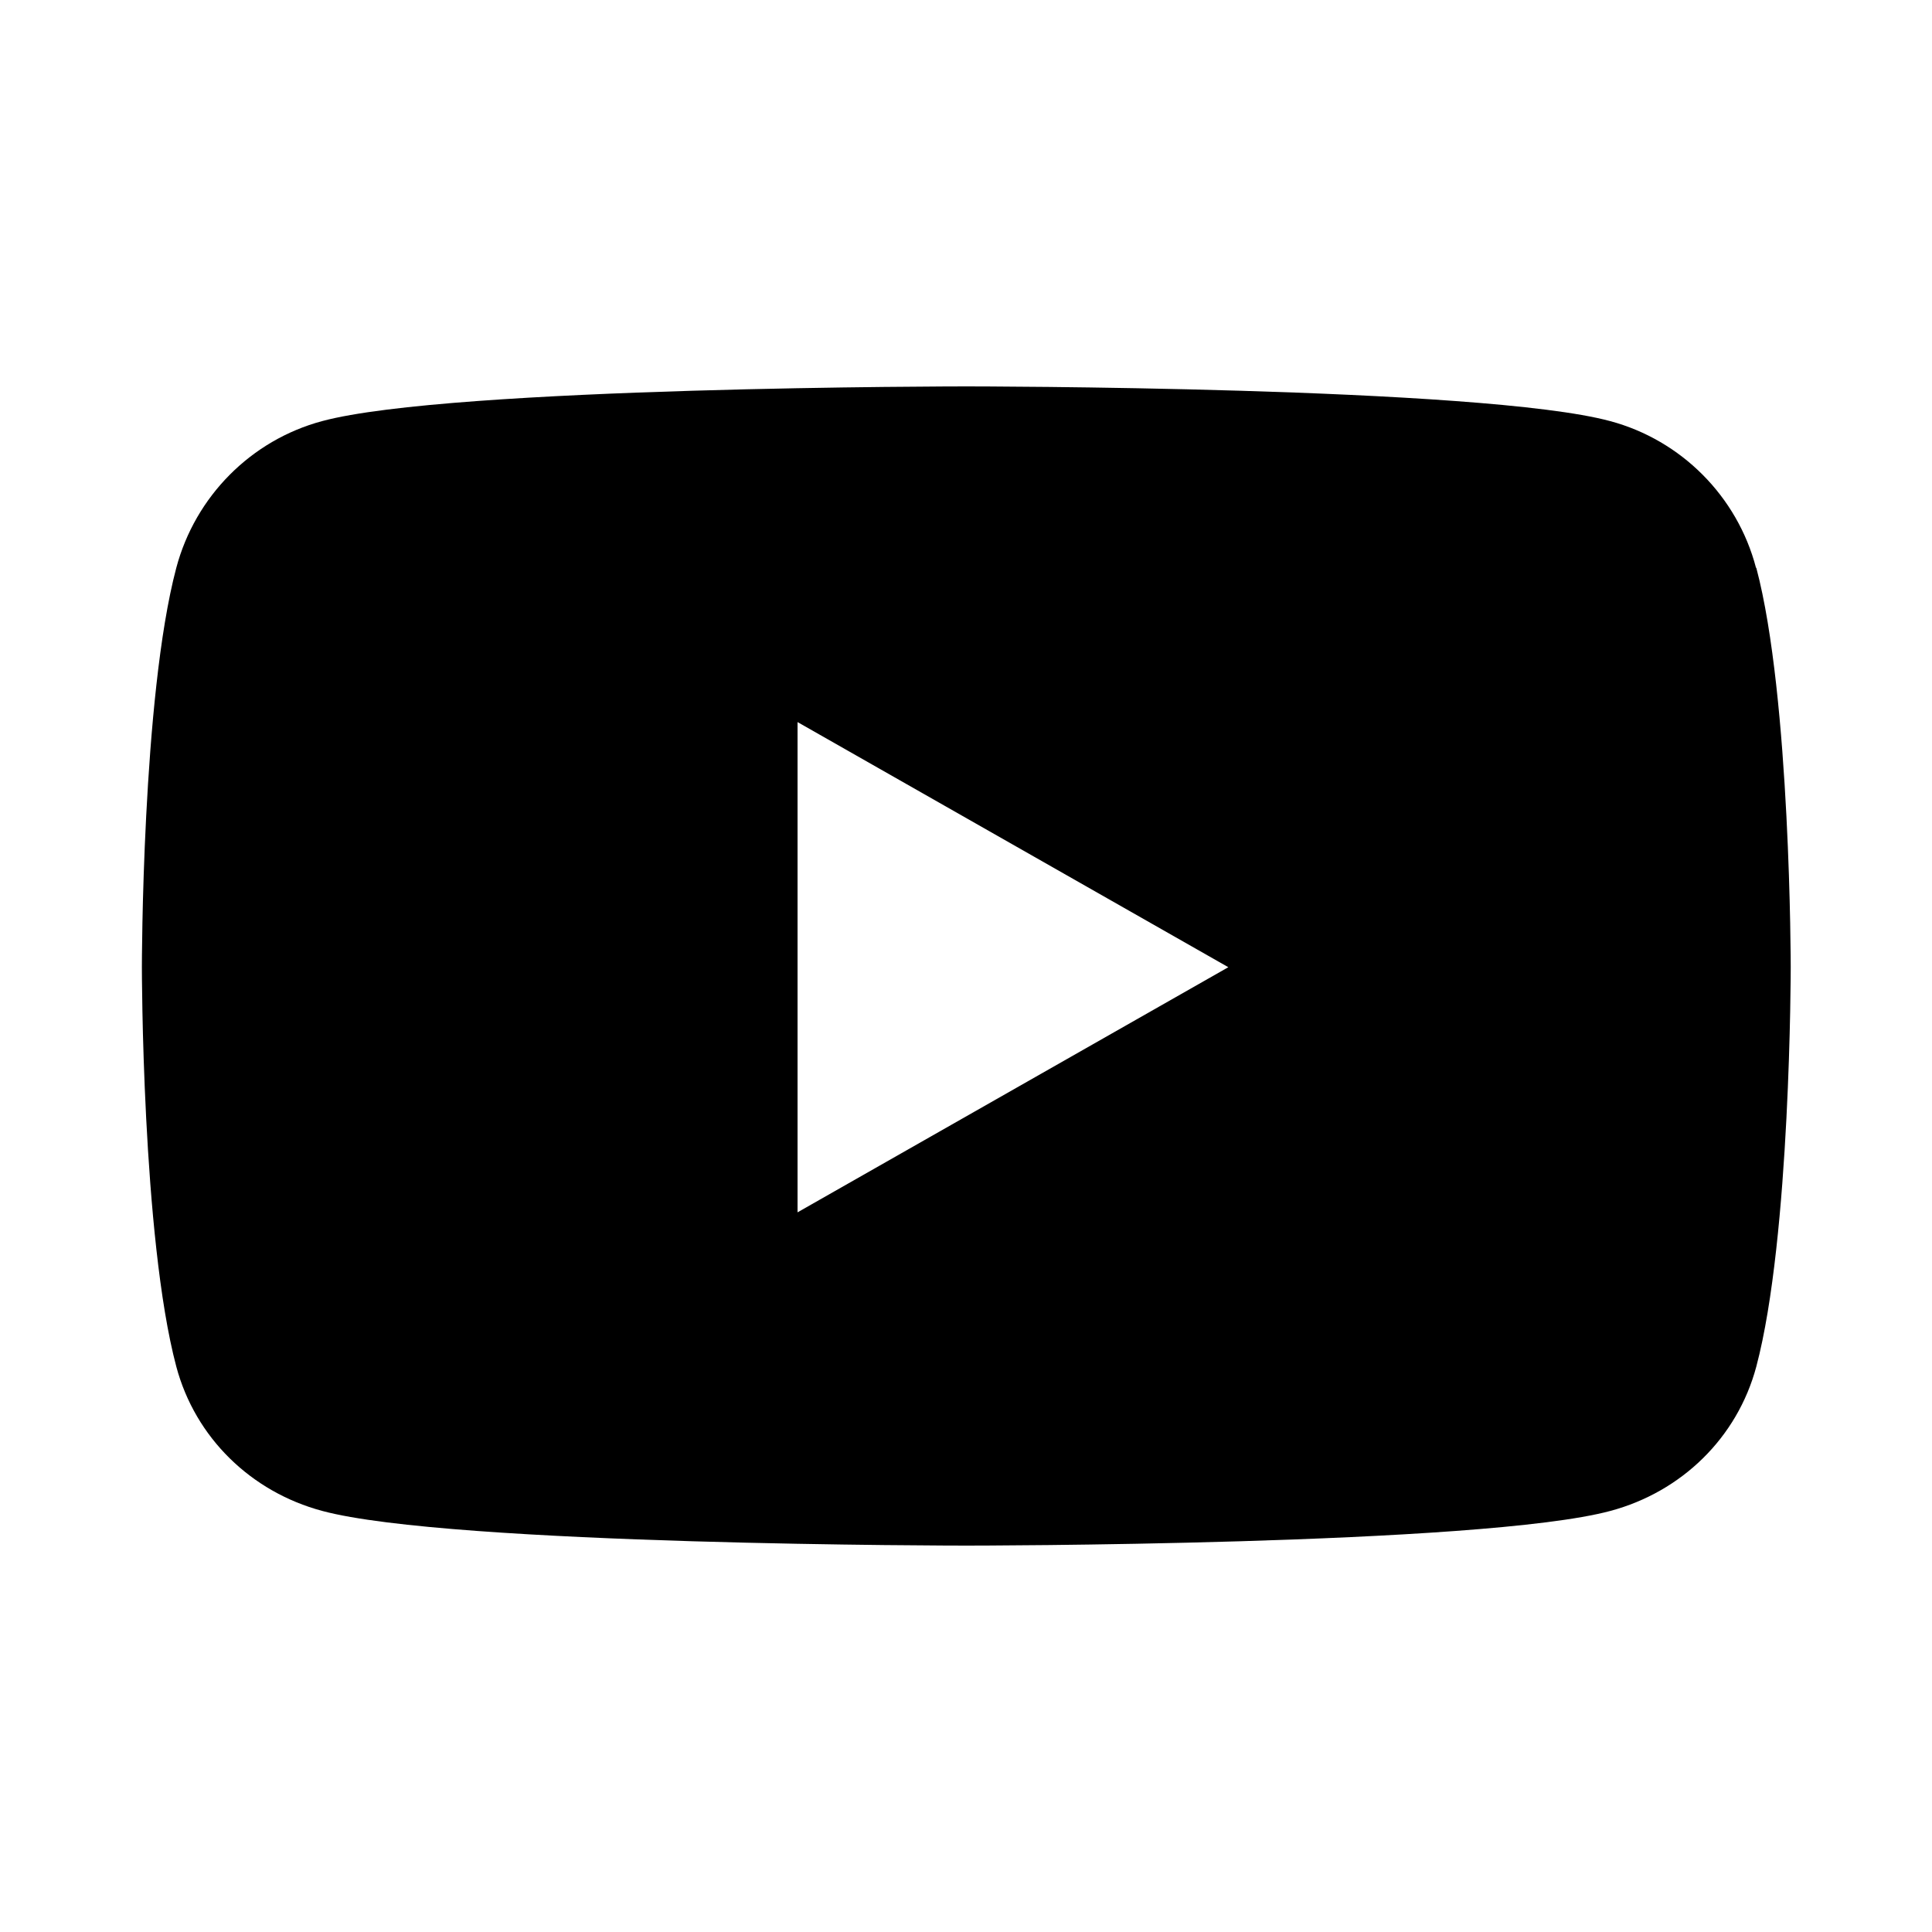
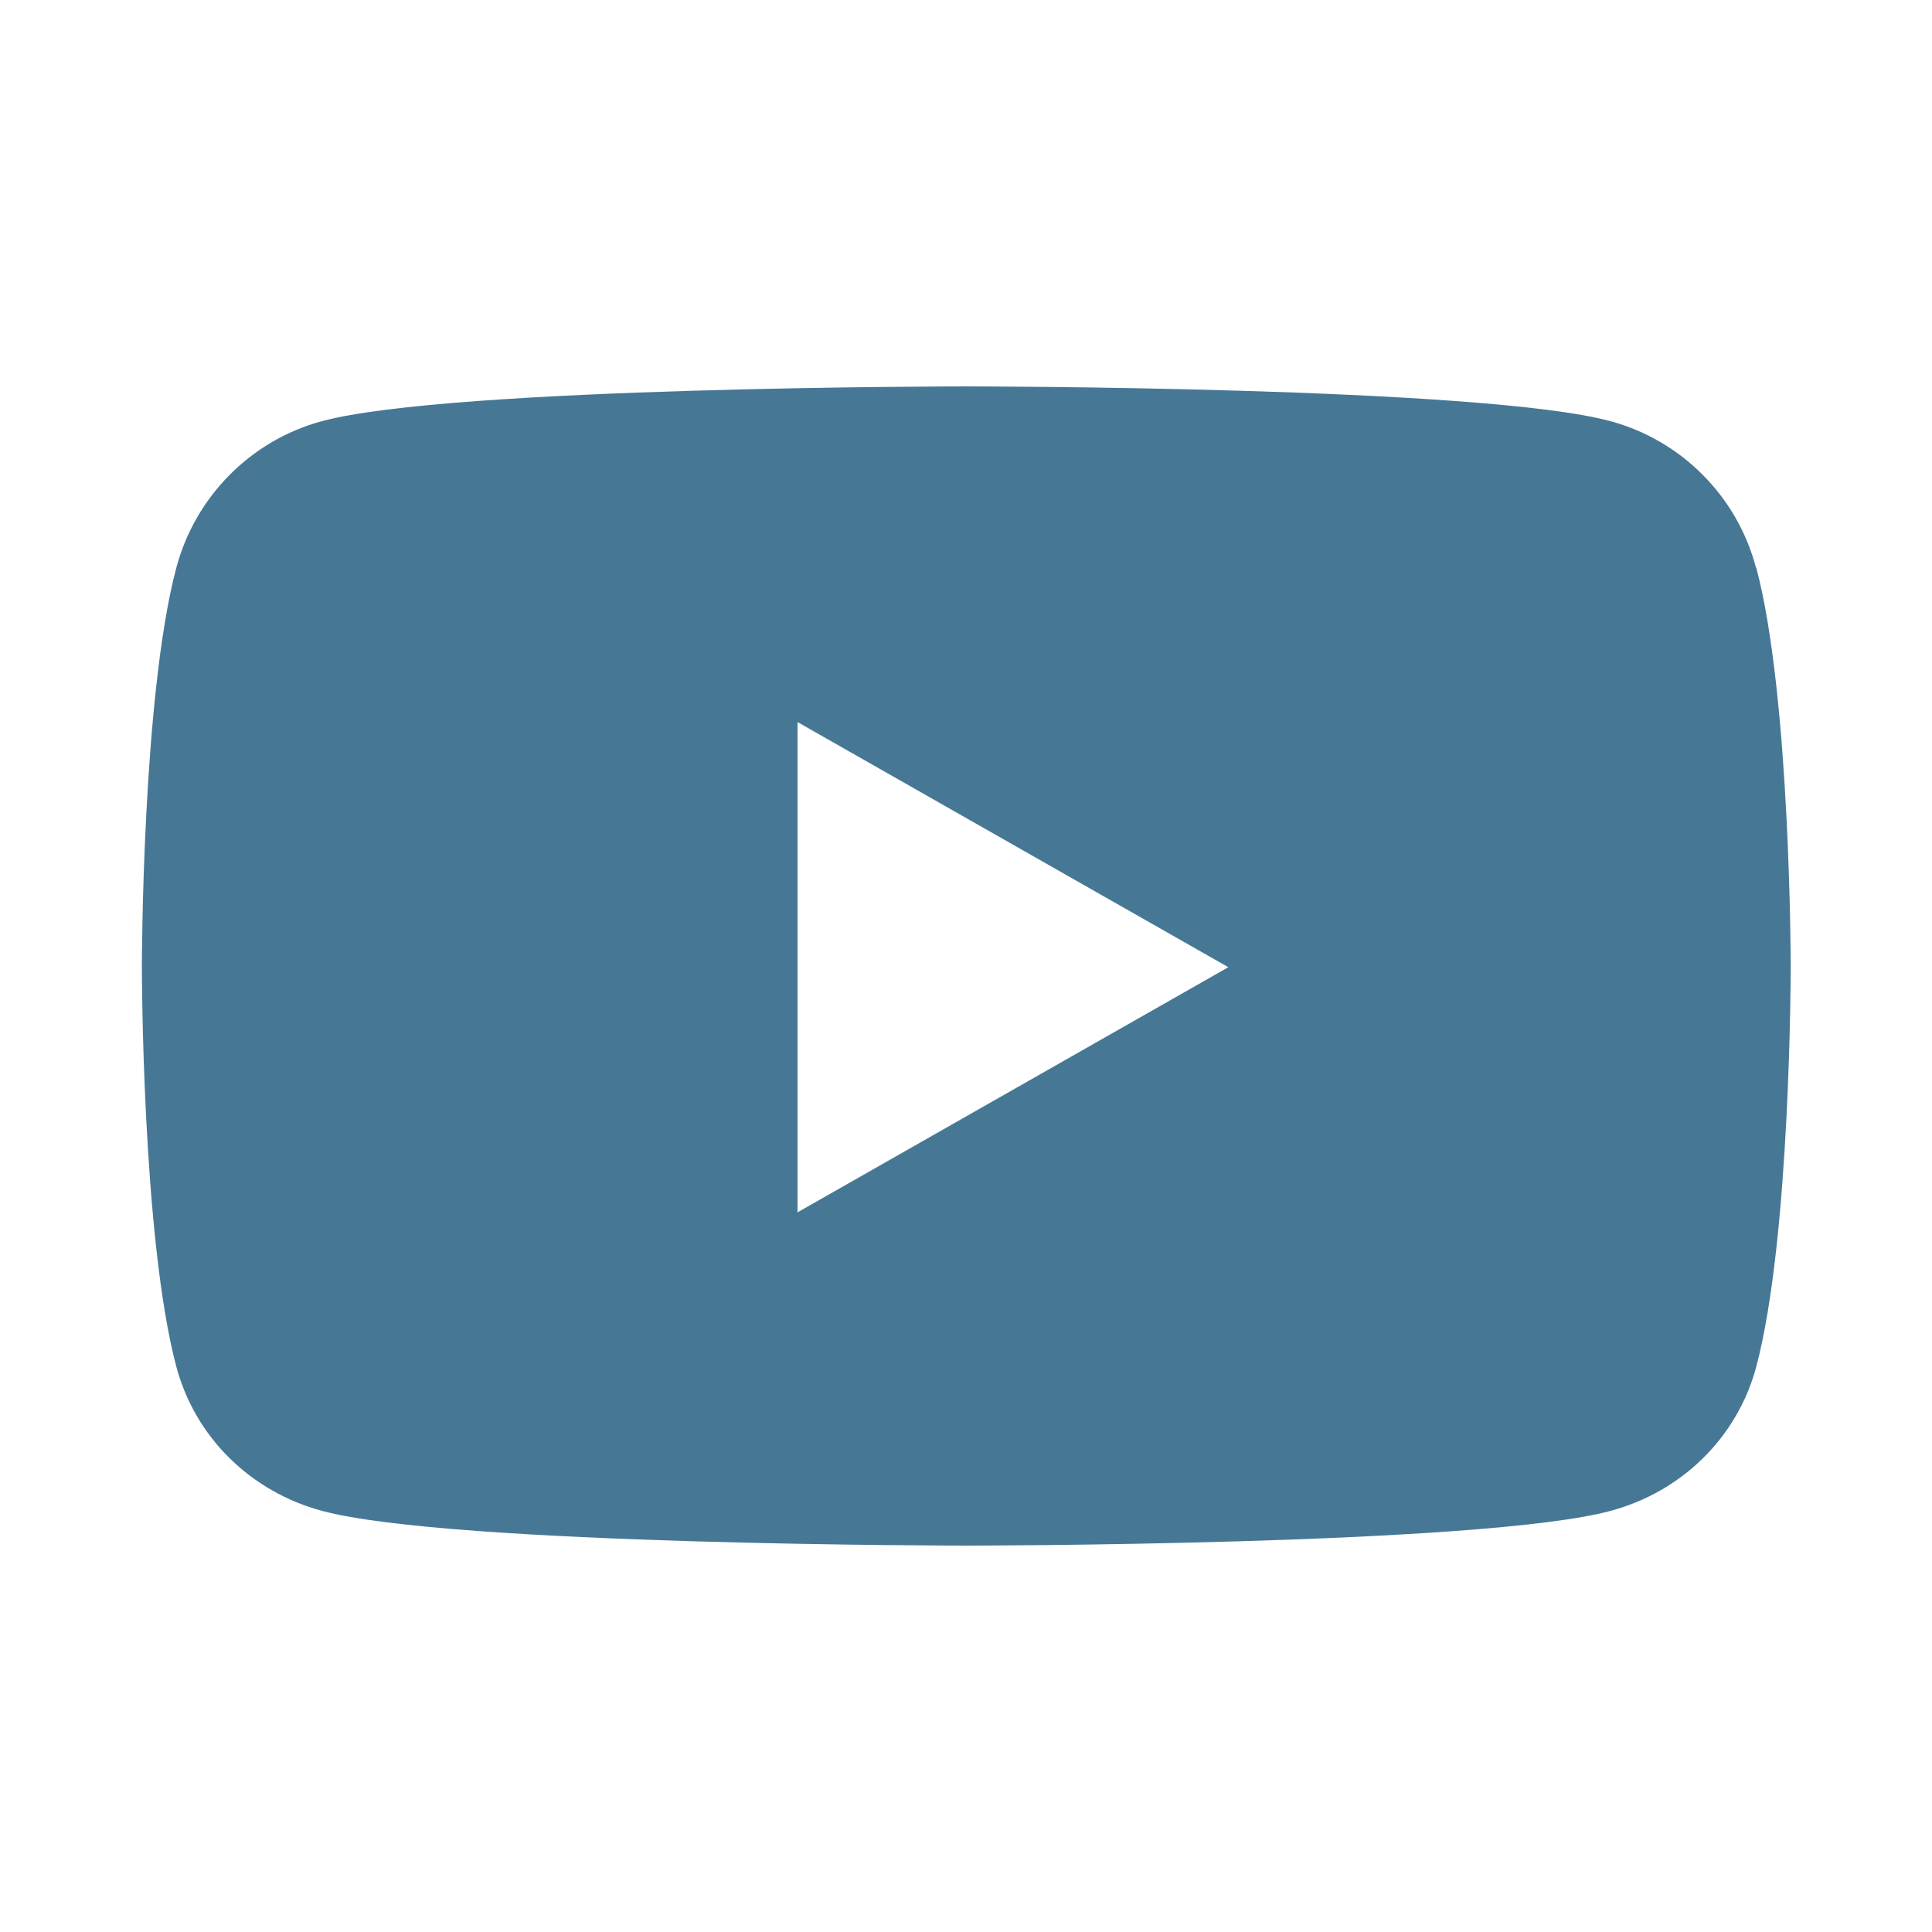
<svg xmlns="http://www.w3.org/2000/svg" viewBox="0 0 640 640">
-   <path d="M581.7 188.1C575.5 164.4 556.9 145.8 533.4 139.5C490.9 128 320.1 128 320.1 128C320.1 128 149.3 128 106.7 139.5C83.2 145.8 64.7 164.4 58.4 188.1C47 231 47 320.4 47 320.4C47 320.4 47 409.8 58.4 452.7C64.7 476.3 83.2 494.2 106.7 500.5C149.3 512 320.1 512 320.1 512C320.1 512 490.9 512 533.5 500.5C557 494.2 575.5 476.3 581.8 452.7C593.2 409.8 593.2 320.4 593.2 320.4C593.2 320.4 593.2 231 581.8 188.1zM264.2 401.6L264.2 239.2L406.9 320.4L264.2 401.6z" />
+   <path fill="rgb(70, 120, 150)" d="M581.7 188.1C575.5 164.4 556.9 145.8 533.4 139.5C490.9 128 320.1 128 320.1 128C320.1 128 149.3 128 106.7 139.5C83.2 145.8 64.7 164.4 58.4 188.1C47 231 47 320.4 47 320.4C47 320.4 47 409.8 58.4 452.7C64.7 476.3 83.2 494.2 106.7 500.5C149.3 512 320.1 512 320.1 512C320.1 512 490.9 512 533.5 500.5C557 494.2 575.5 476.3 581.8 452.7C593.2 409.8 593.2 320.4 593.2 320.4C593.2 320.4 593.2 231 581.8 188.1zM264.2 401.6L264.2 239.2L406.9 320.4L264.2 401.6z" />
</svg>
